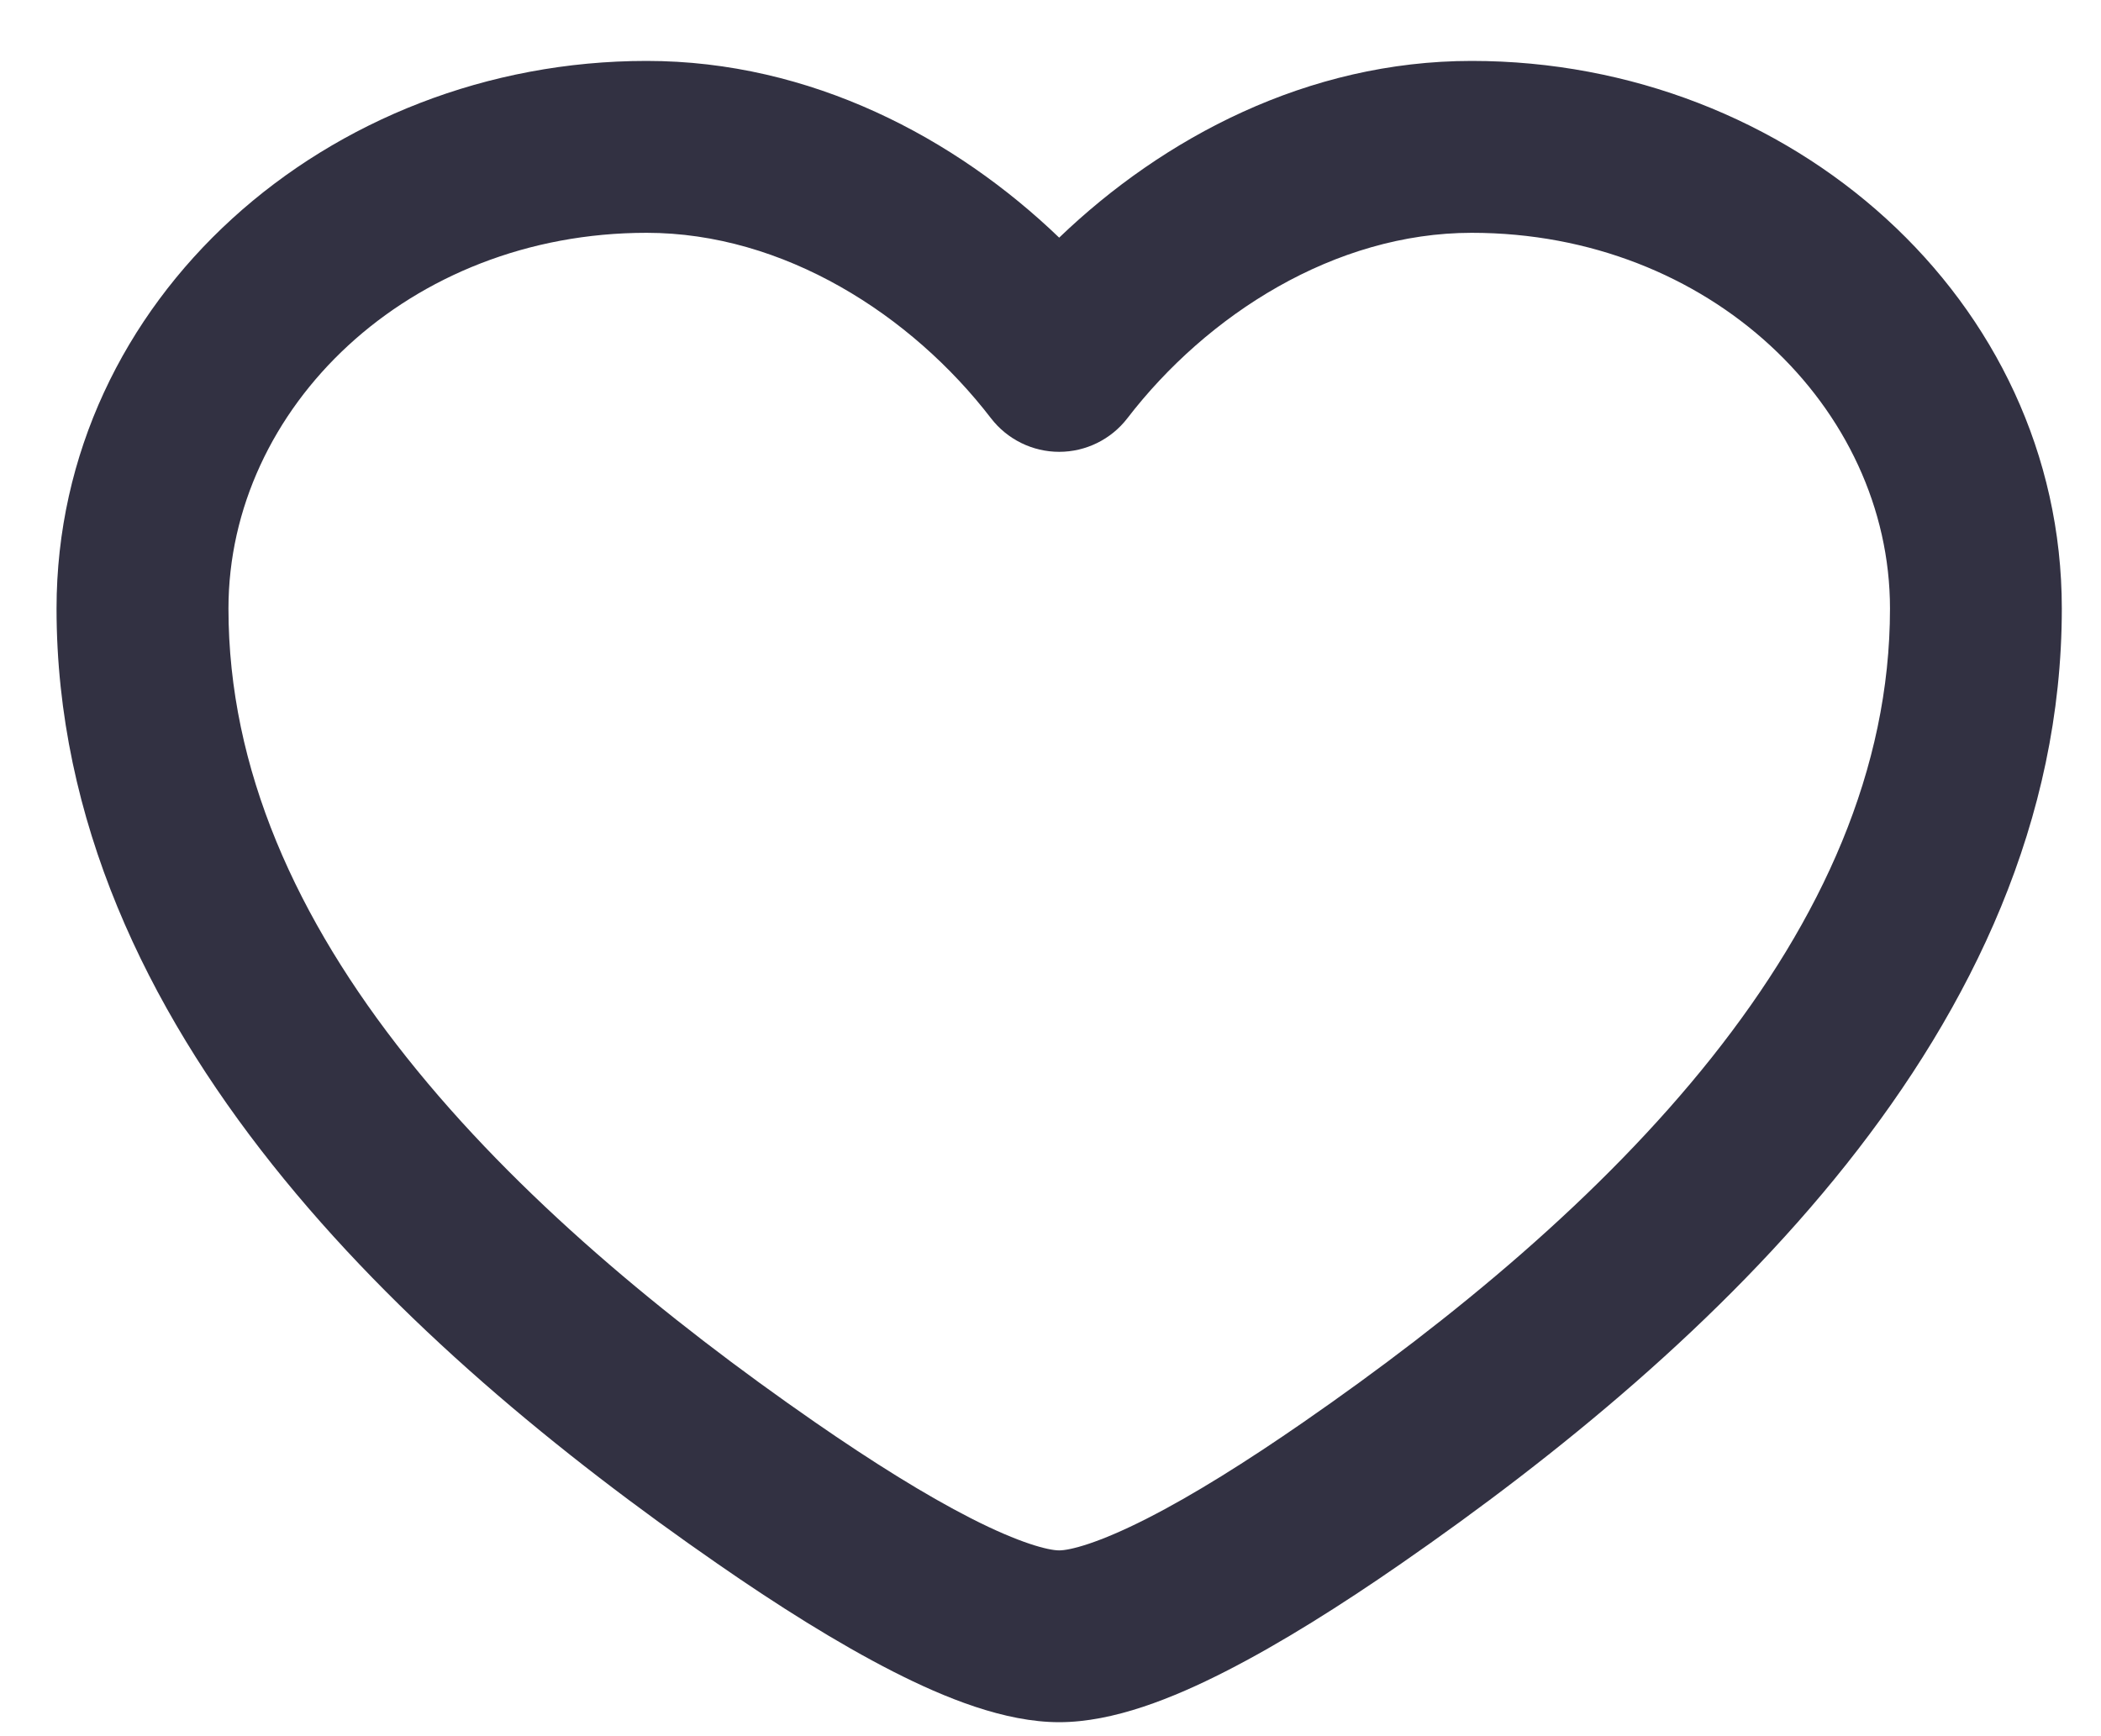
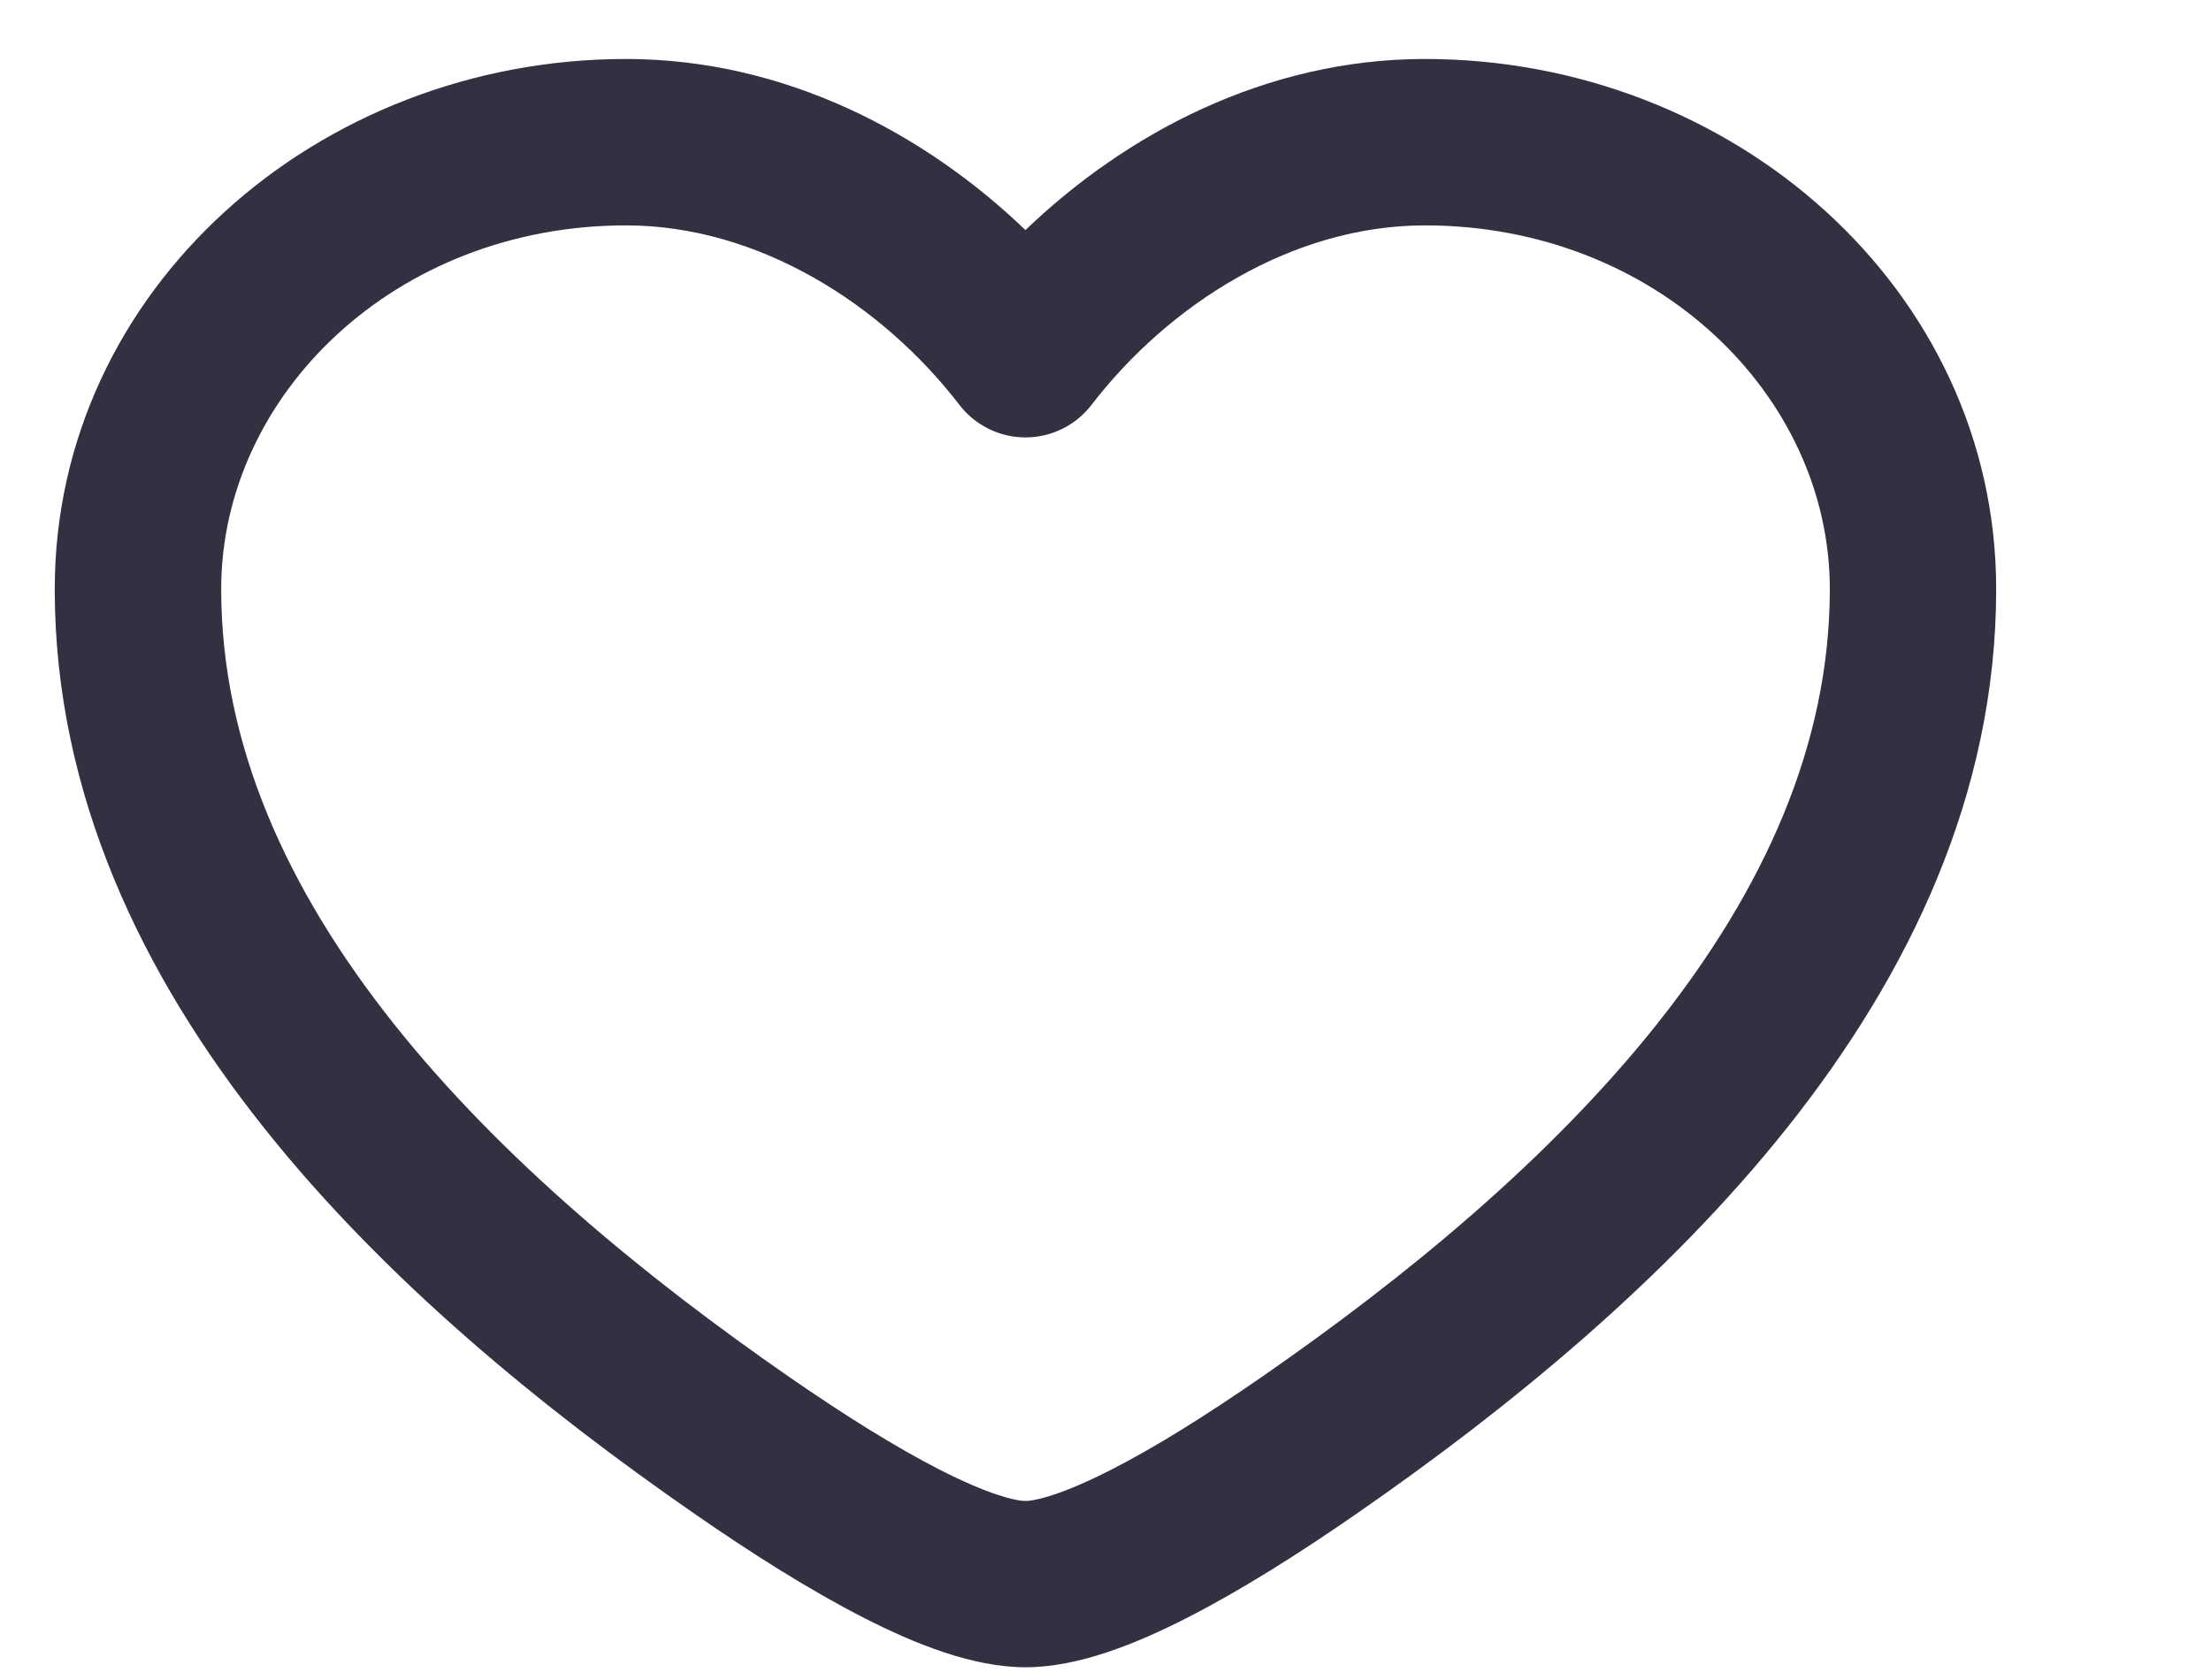
- <svg xmlns="http://www.w3.org/2000/svg" width="23" height="19" viewBox="0 0 23 19" fill="none">
+ <svg xmlns="http://www.w3.org/2000/svg" width="25" height="19" viewBox="0 0 25 19" fill="none">
  <path fill-rule="evenodd" clip-rule="evenodd" d="M0.619 6.663C0.619 3.276 3.591 0.667 7.079 0.667C8.877 0.667 10.46 1.511 11.595 2.602C12.731 1.511 14.313 0.667 16.111 0.667C19.599 0.667 22.571 3.276 22.571 6.663C22.571 8.984 21.582 11.024 20.211 12.749C18.842 14.471 17.052 15.933 15.338 17.12C14.683 17.574 14.021 17.992 13.414 18.301C12.845 18.591 12.191 18.856 11.595 18.856C11 18.856 10.345 18.591 9.776 18.301C9.17 17.992 8.507 17.574 7.853 17.12C6.139 15.933 4.348 14.471 2.98 12.749C1.609 11.024 0.619 8.984 0.619 6.663ZM7.079 2.549C4.471 2.549 2.501 4.467 2.501 6.663C2.501 8.424 3.248 10.063 4.453 11.579C5.66 13.097 7.284 14.437 8.924 15.573C9.545 16.003 10.13 16.369 10.63 16.624C11.167 16.898 11.478 16.975 11.595 16.975C11.712 16.975 12.023 16.898 12.56 16.624C13.061 16.369 13.645 16.003 14.266 15.573C15.907 14.437 17.531 13.097 18.738 11.579C19.942 10.063 20.69 8.424 20.69 6.663C20.69 4.467 18.719 2.549 16.111 2.549C14.613 2.549 13.214 3.444 12.341 4.58C12.163 4.811 11.887 4.947 11.595 4.947C11.303 4.947 11.027 4.811 10.849 4.58C9.976 3.444 8.577 2.549 7.079 2.549Z" fill="#323142" />
</svg>
